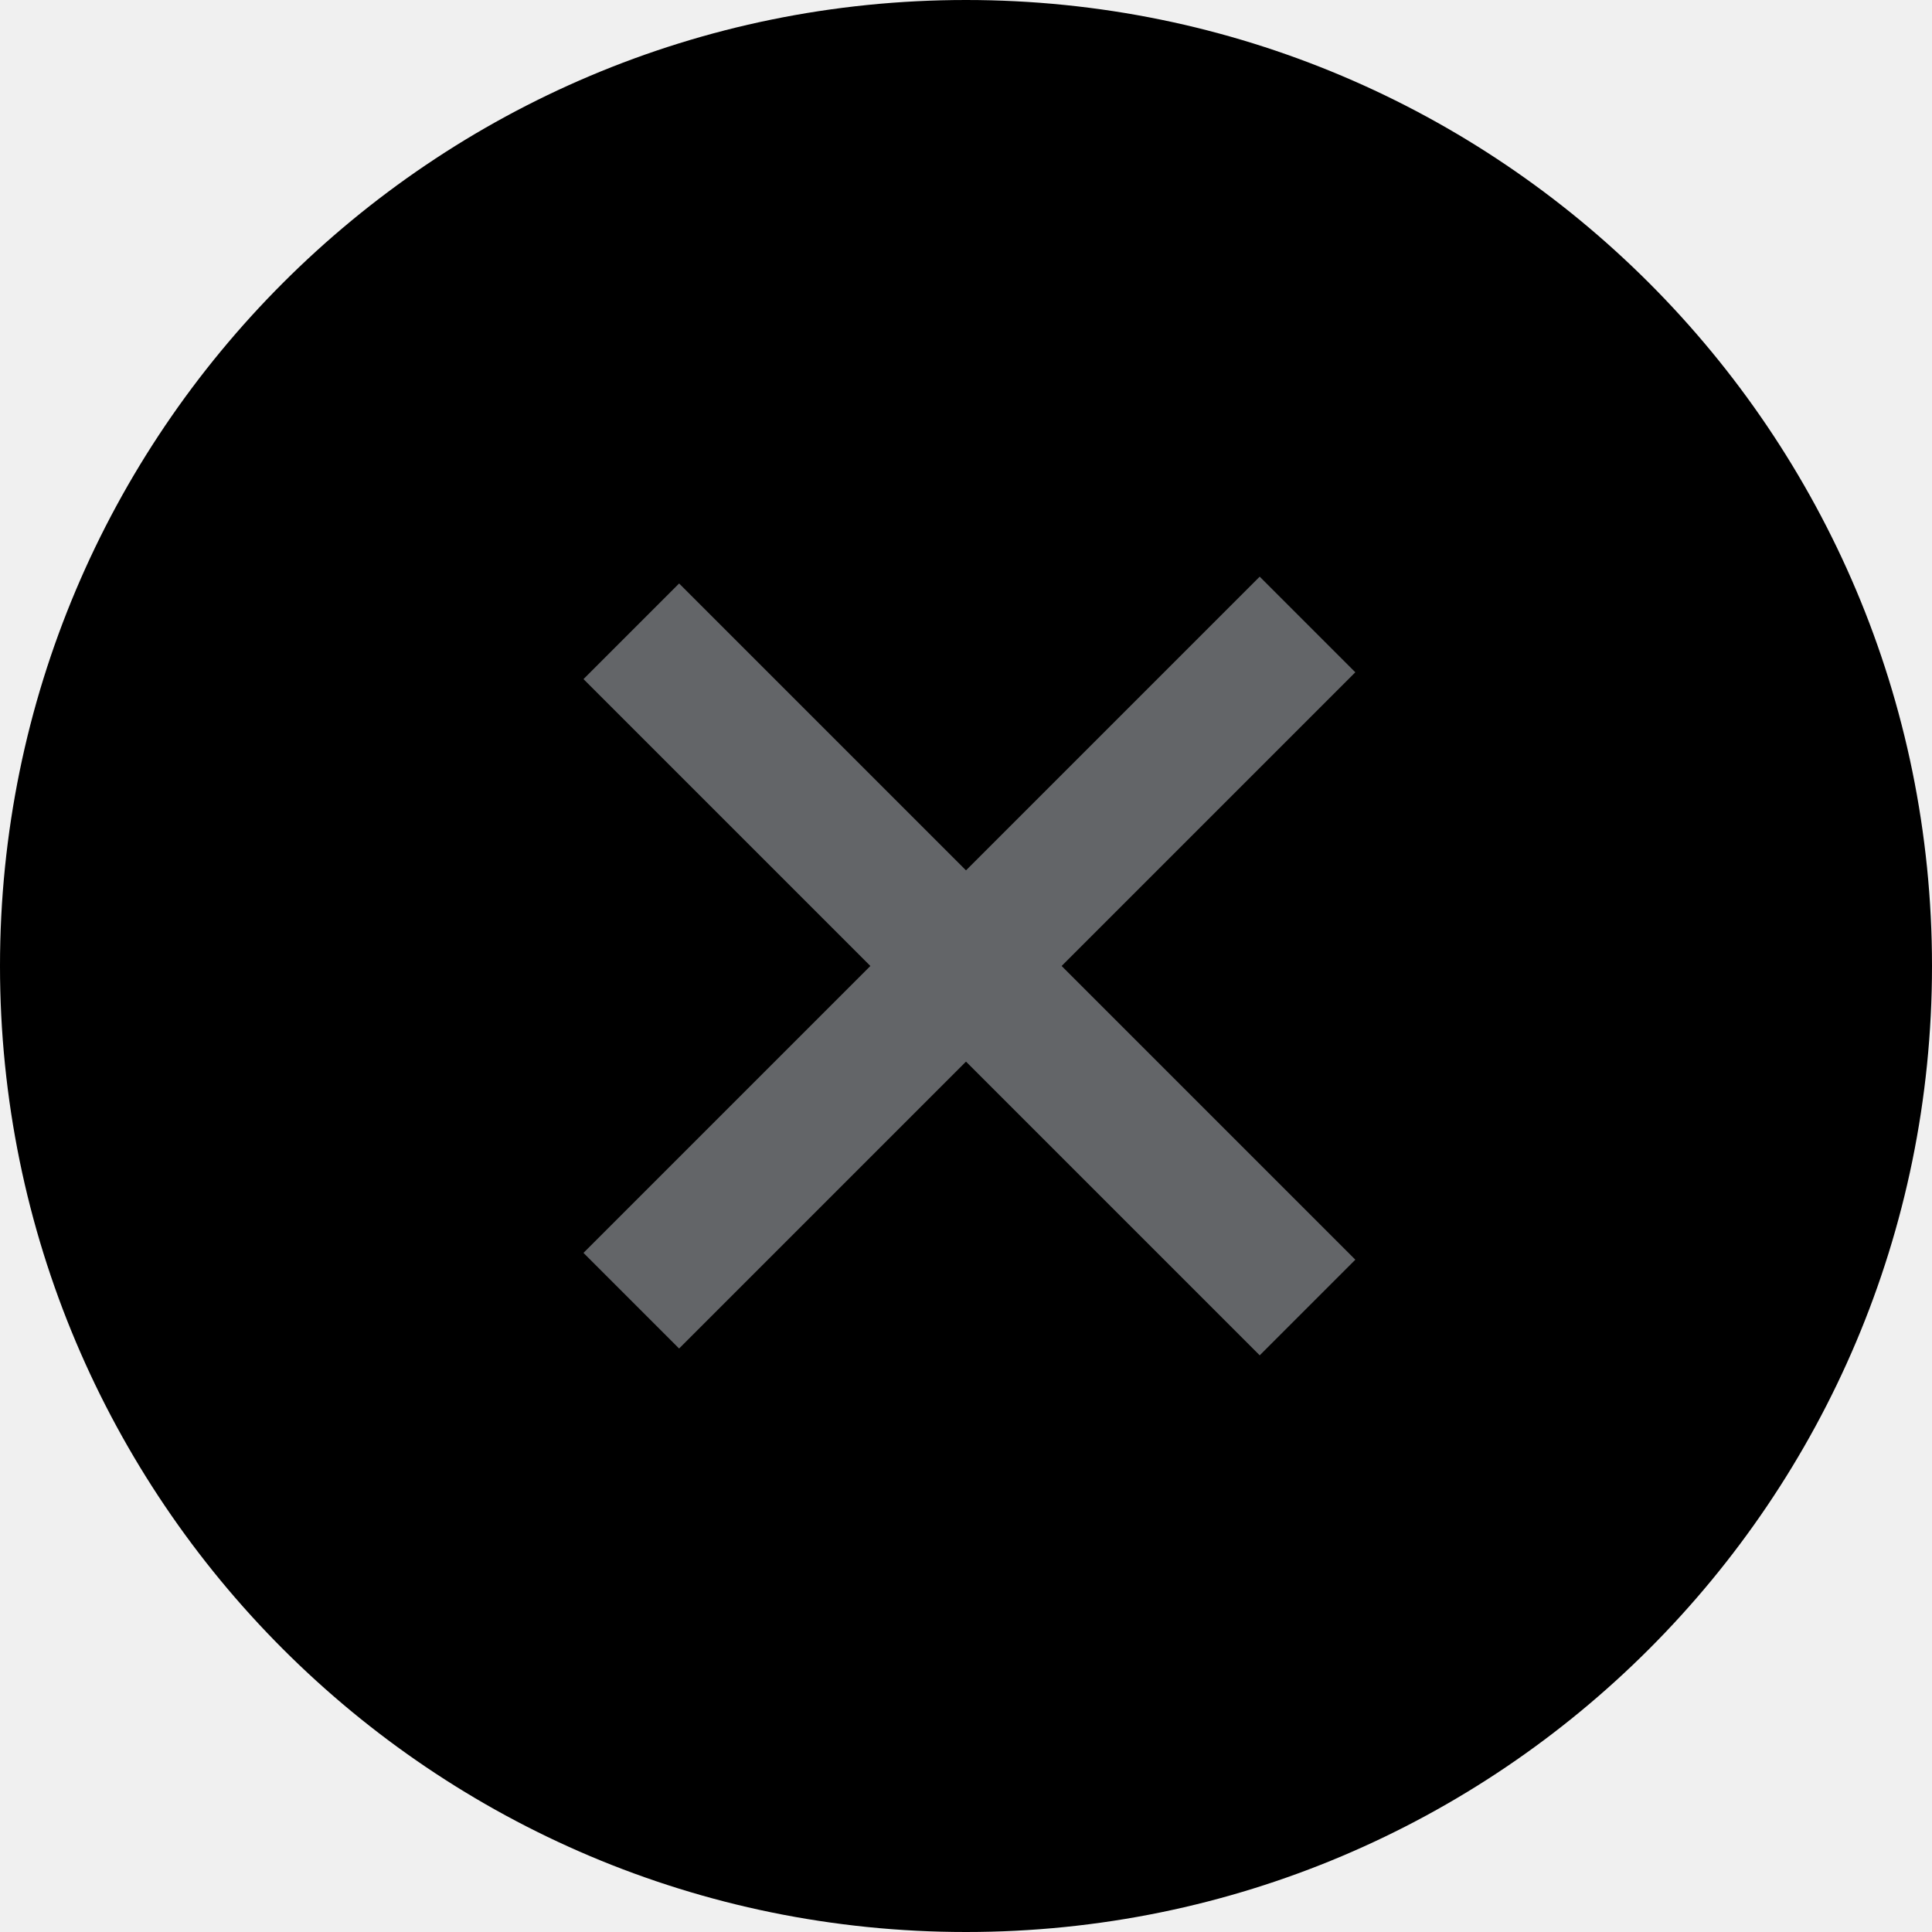
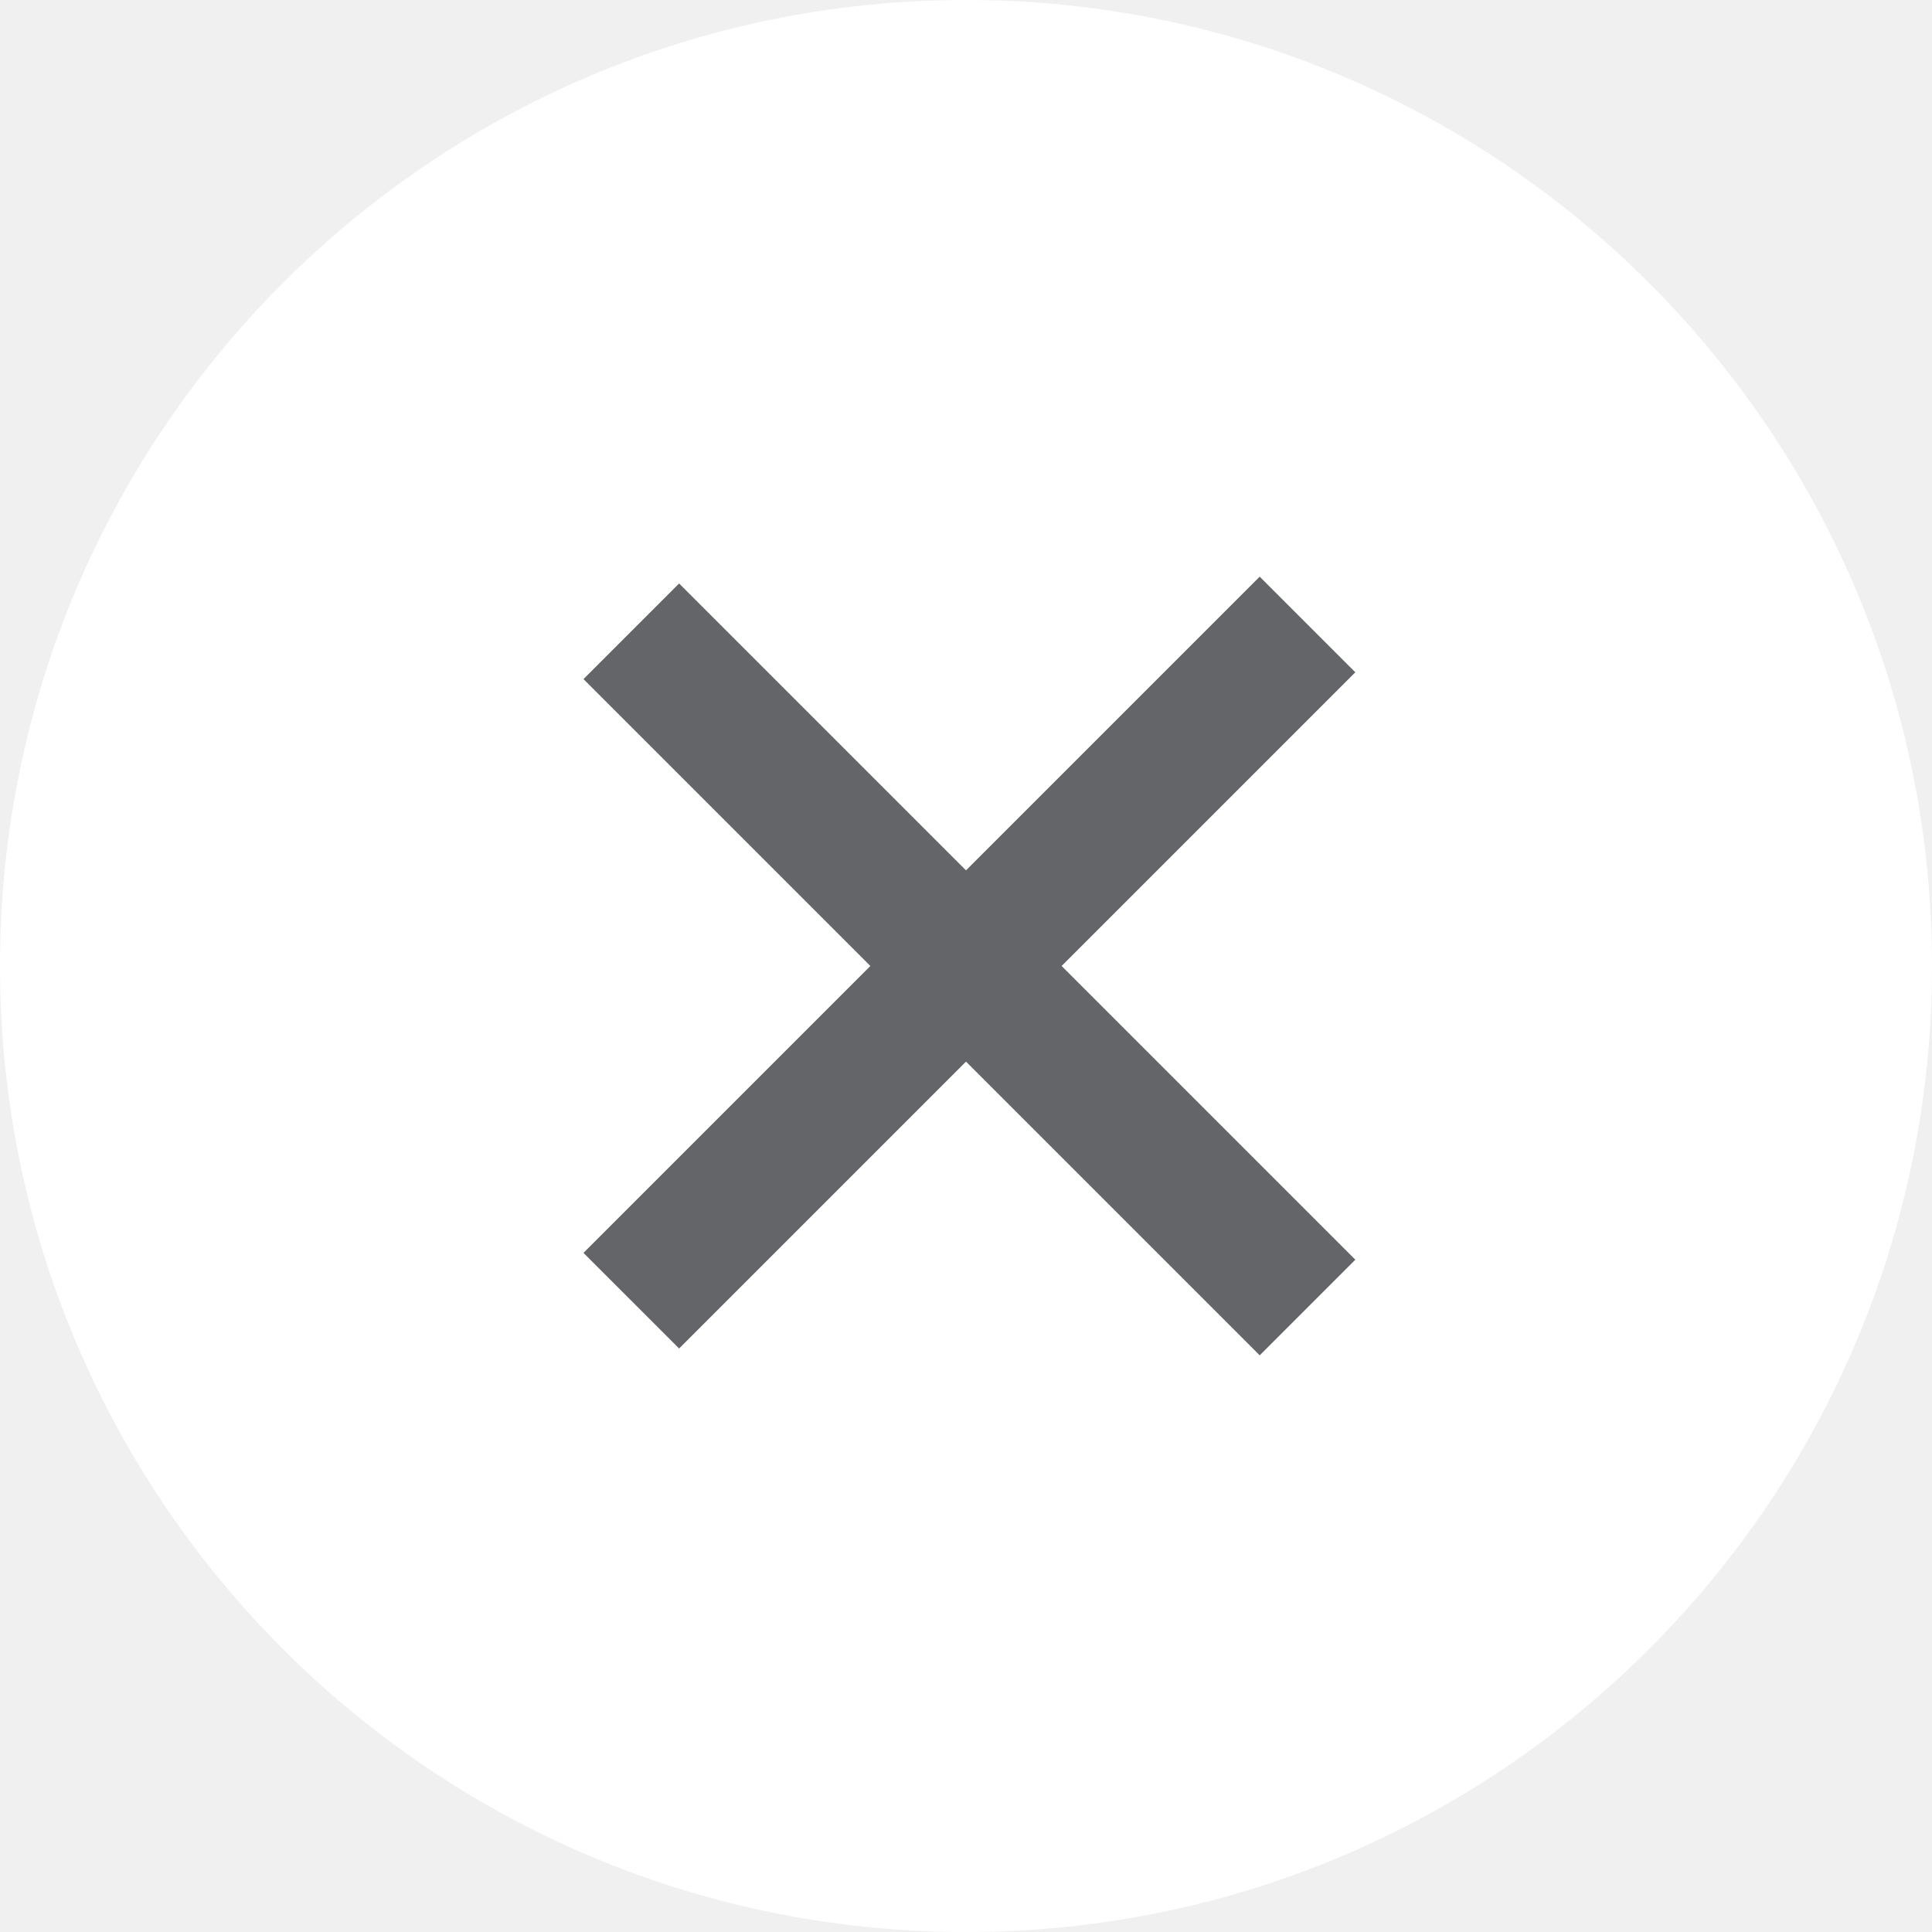
<svg xmlns="http://www.w3.org/2000/svg" version="1.1" id="Layer_1" x="0px" y="0px" viewBox="0 0 20 20" enable-background="new 0 0 20 20" xml:space="preserve">
  <g>
-     <circle fill="$nemo-color-LightPoint" cx="10" cy="10" r="10" />
+     <circle fill="#ffffff" cx="10" cy="10" r="10" />
    <g>
      <rect x="5.1" y="9.3" transform="matrix(0.7071 0.7071 -0.7071 0.7071 10 -4.1421)" fill="#636568" width="9.9" height="1.4" />
      <rect x="5.1" y="9.3" transform="matrix(0.7071 -0.7071 0.7071 0.7071 -4.1421 10)" fill="#636568" width="9.9" height="1.4" />
    </g>
  </g>
</svg>
